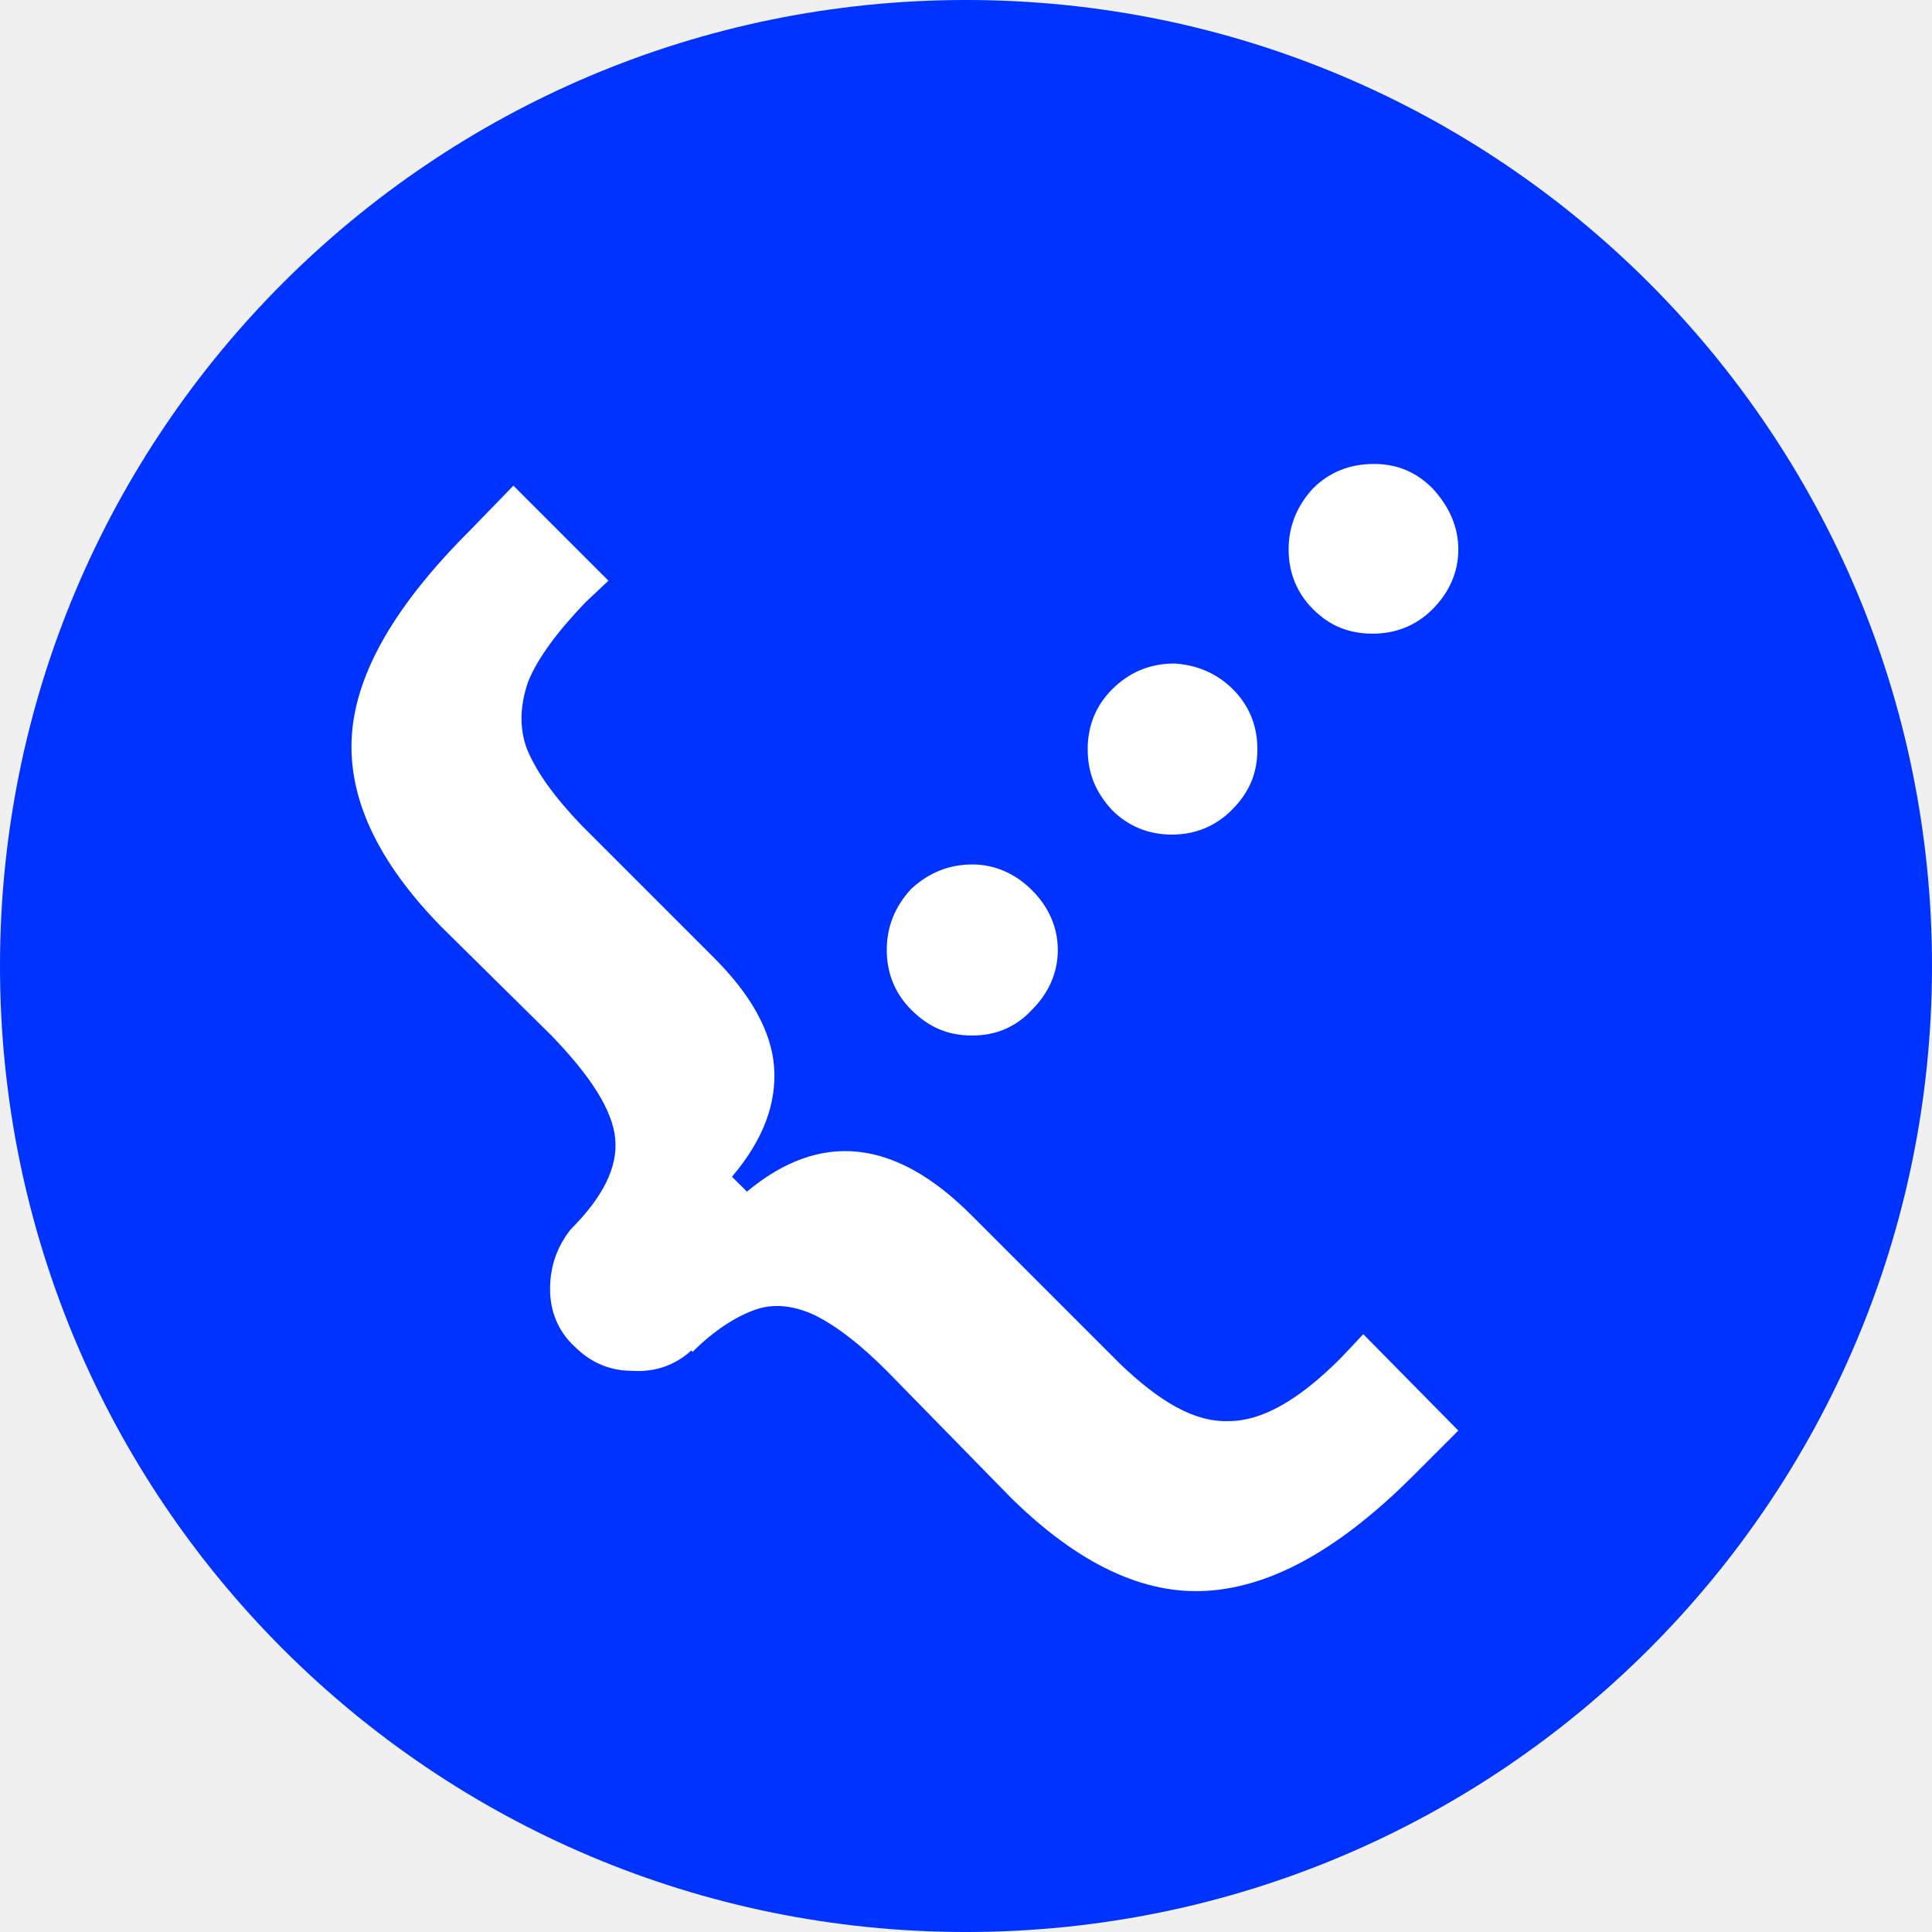
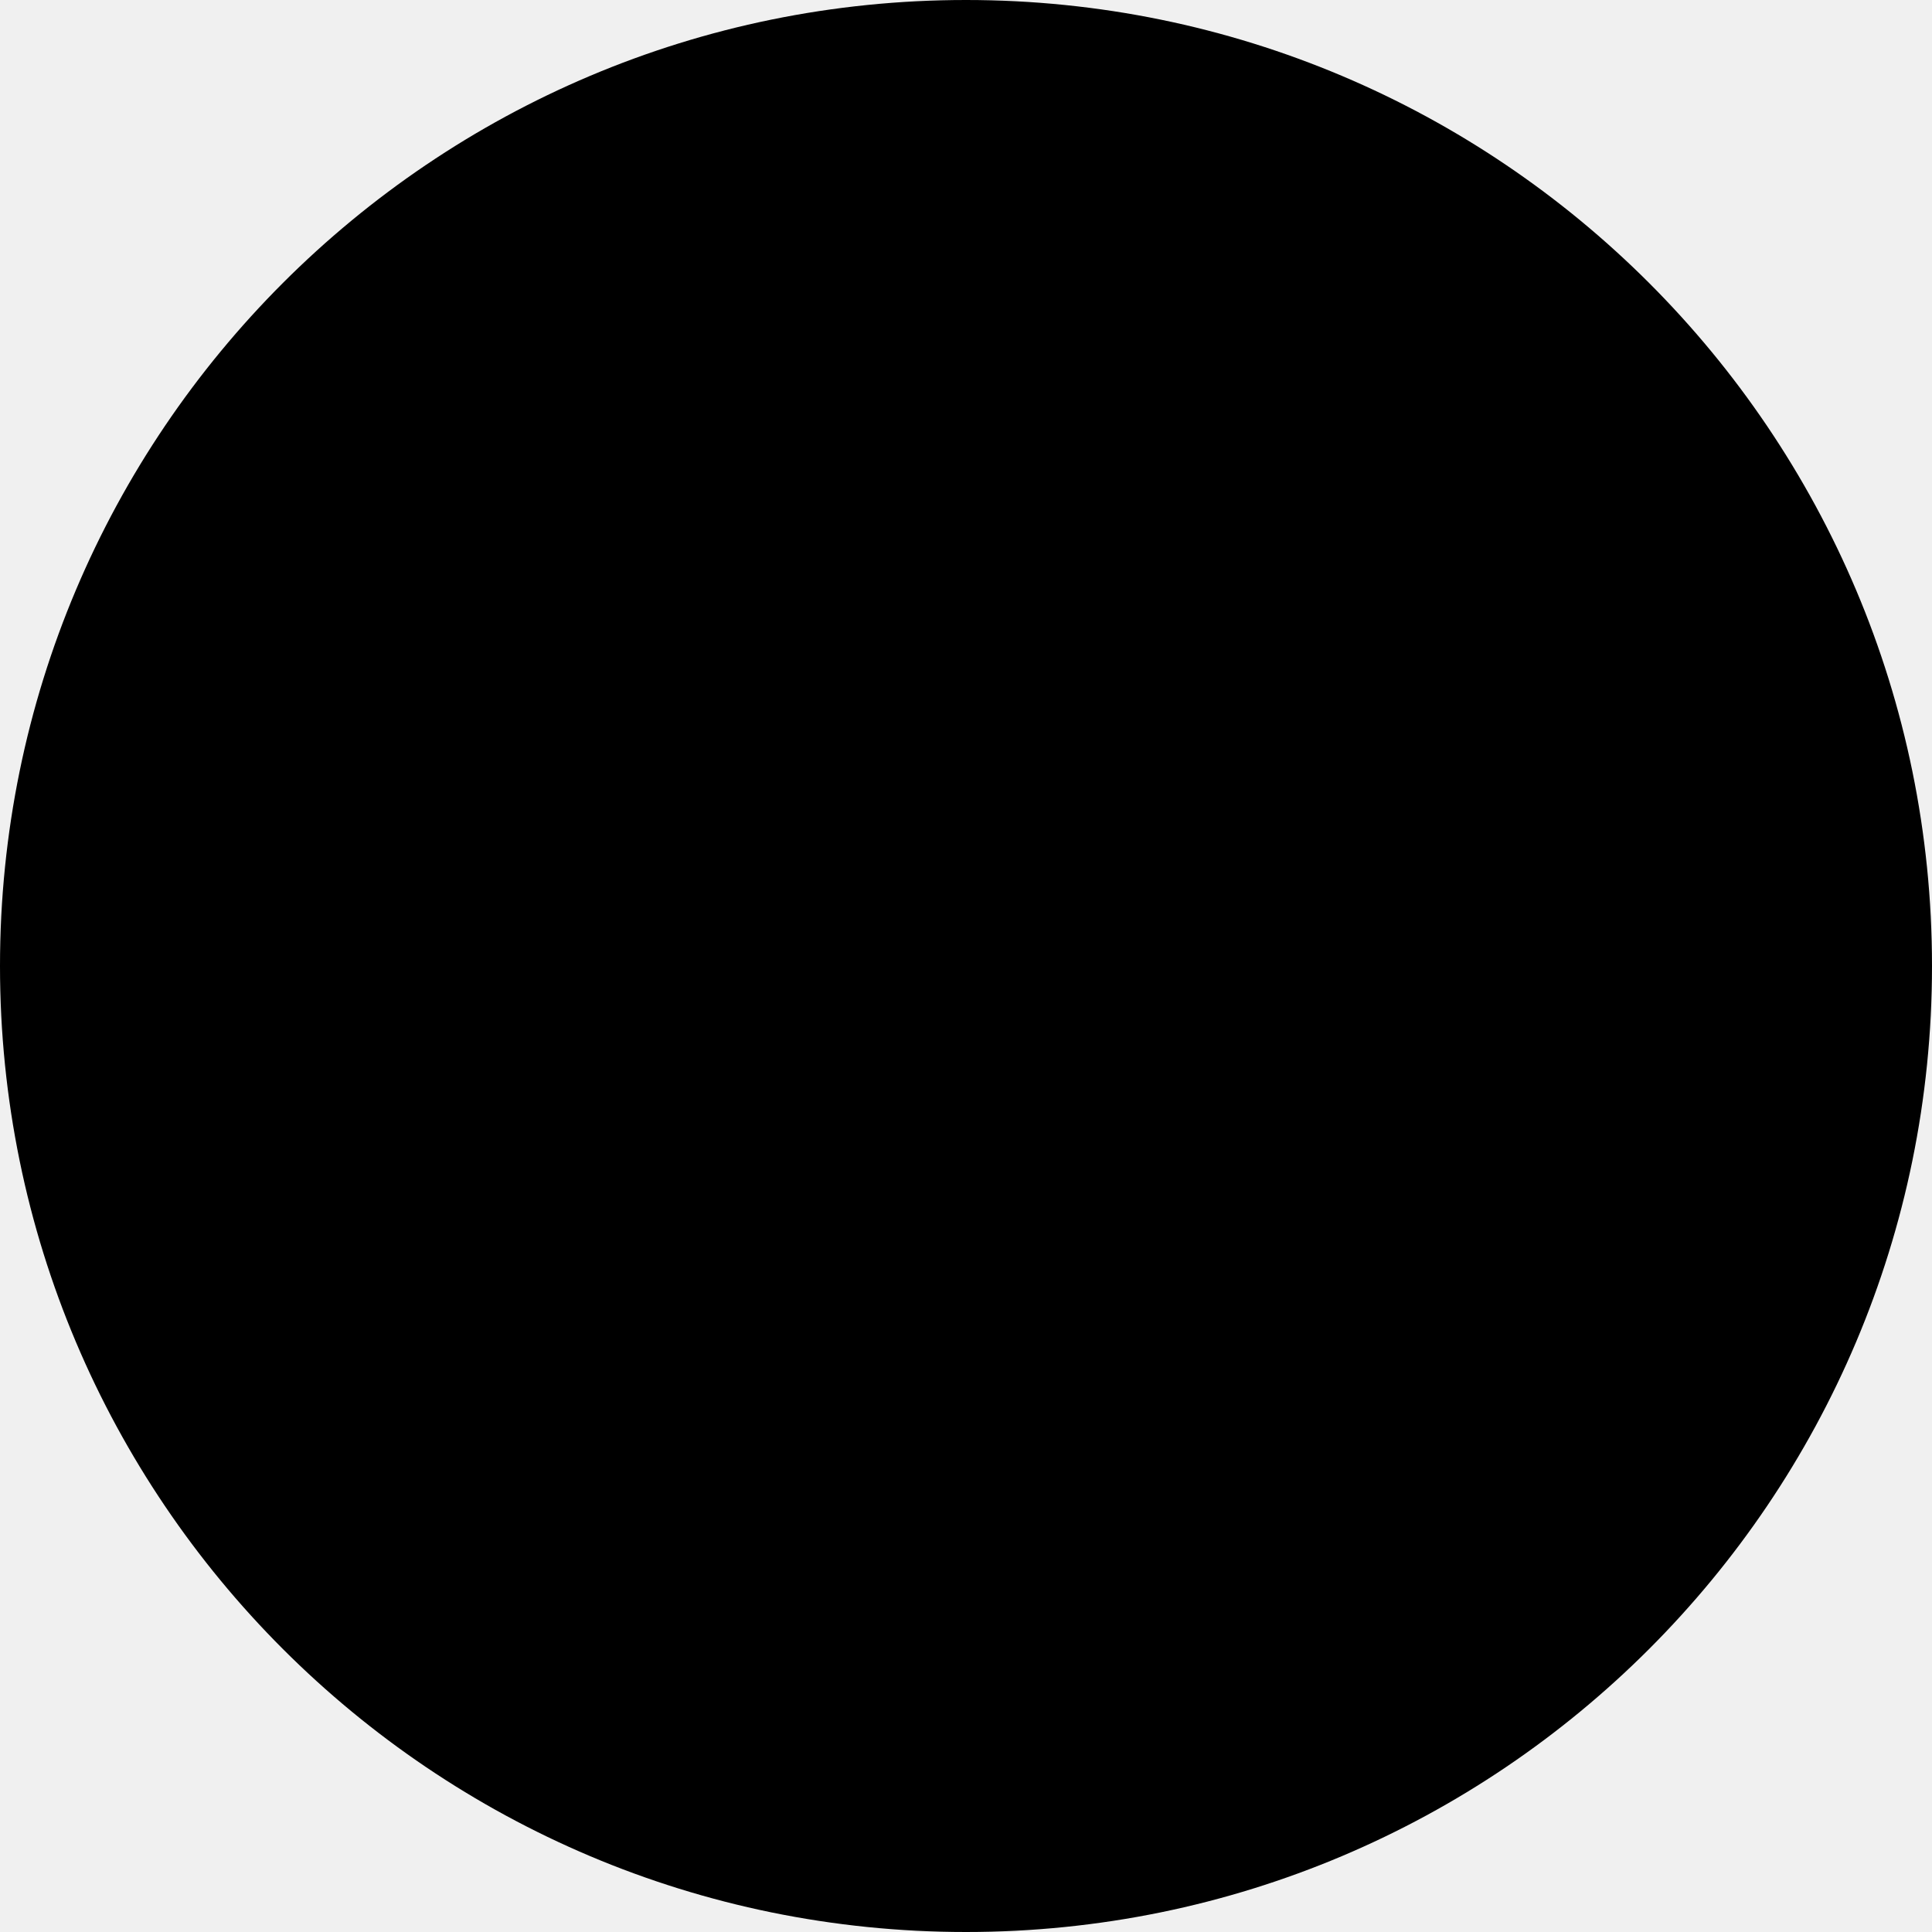
<svg xmlns="http://www.w3.org/2000/svg" width="36px" height="36px" viewBox="0 0 300 300" version="1.1" xml:space="preserve">
  <g>
-     <circle cx="150" cy="150" r="150" fill="hsl(228, 100%, 50%)" />
+     <circle cx="150" cy="150" r="150" class="JSON" />
    <g transform="matrix(210.816,0,0,210.816,37.5578,246.808)">
-       <path d="M0.834,-0.829C0.816,-0.829 0.801,-0.823 0.789,-0.811C0.777,-0.798 0.771,-0.783 0.771,-0.766C0.771,-0.749 0.777,-0.734 0.789,-0.722C0.801,-0.71 0.815,-0.704 0.833,-0.704C0.85,-0.704 0.865,-0.71 0.877,-0.722C0.889,-0.734 0.896,-0.749 0.896,-0.766C0.896,-0.783 0.889,-0.798 0.877,-0.811C0.865,-0.823 0.851,-0.829 0.834,-0.829ZM0.2,-0.813L0.167,-0.779C0.113,-0.725 0.084,-0.675 0.081,-0.629C0.078,-0.583 0.1,-0.536 0.147,-0.488L0.228,-0.408C0.257,-0.378 0.273,-0.353 0.275,-0.332C0.277,-0.311 0.266,-0.289 0.242,-0.265C0.232,-0.252 0.227,-0.238 0.227,-0.221C0.227,-0.205 0.233,-0.19 0.245,-0.179C0.257,-0.167 0.271,-0.161 0.288,-0.161C0.304,-0.16 0.319,-0.165 0.331,-0.176L0.332,-0.175C0.348,-0.191 0.364,-0.201 0.378,-0.206C0.392,-0.211 0.407,-0.209 0.422,-0.202C0.438,-0.194 0.455,-0.181 0.475,-0.161L0.567,-0.067C0.616,-0.019 0.664,0.004 0.711,0.001C0.759,-0.002 0.809,-0.03 0.863,-0.084L0.896,-0.117L0.826,-0.188L0.809,-0.17C0.778,-0.139 0.751,-0.124 0.727,-0.124C0.702,-0.123 0.676,-0.138 0.646,-0.167L0.537,-0.276C0.481,-0.332 0.426,-0.338 0.372,-0.293L0.361,-0.304C0.384,-0.331 0.394,-0.358 0.392,-0.385C0.39,-0.411 0.375,-0.438 0.348,-0.465L0.25,-0.563C0.23,-0.584 0.217,-0.602 0.21,-0.619C0.204,-0.635 0.205,-0.652 0.211,-0.669C0.218,-0.686 0.232,-0.705 0.253,-0.727L0.27,-0.743L0.2,-0.813ZM0.687,-0.682C0.668,-0.682 0.653,-0.675 0.641,-0.663C0.629,-0.651 0.623,-0.636 0.623,-0.619C0.623,-0.601 0.629,-0.587 0.641,-0.574C0.653,-0.562 0.668,-0.556 0.685,-0.556C0.702,-0.556 0.717,-0.562 0.729,-0.574C0.742,-0.587 0.748,-0.601 0.748,-0.619C0.748,-0.636 0.742,-0.651 0.73,-0.663C0.718,-0.675 0.703,-0.681 0.687,-0.682ZM0.538,-0.534C0.521,-0.534 0.506,-0.528 0.493,-0.516C0.481,-0.503 0.475,-0.488 0.475,-0.471C0.475,-0.454 0.481,-0.439 0.493,-0.427C0.506,-0.414 0.52,-0.408 0.538,-0.408C0.555,-0.408 0.57,-0.414 0.582,-0.427C0.594,-0.439 0.601,-0.454 0.601,-0.471C0.601,-0.488 0.594,-0.503 0.582,-0.515C0.57,-0.527 0.555,-0.534 0.538,-0.534Z" fill="#fff" />
+       <path d="M0.834,-0.829C0.816,-0.829 0.801,-0.823 0.789,-0.811C0.777,-0.798 0.771,-0.783 0.771,-0.766C0.771,-0.749 0.777,-0.734 0.789,-0.722C0.801,-0.71 0.815,-0.704 0.833,-0.704C0.85,-0.704 0.865,-0.71 0.877,-0.722C0.889,-0.734 0.896,-0.749 0.896,-0.766C0.896,-0.783 0.889,-0.798 0.877,-0.811C0.865,-0.823 0.851,-0.829 0.834,-0.829ZM0.2,-0.813L0.167,-0.779C0.113,-0.725 0.084,-0.675 0.081,-0.629C0.078,-0.583 0.1,-0.536 0.147,-0.488L0.228,-0.408C0.257,-0.378 0.273,-0.353 0.275,-0.332C0.277,-0.311 0.266,-0.289 0.242,-0.265C0.232,-0.252 0.227,-0.238 0.227,-0.221C0.227,-0.205 0.233,-0.19 0.245,-0.179C0.257,-0.167 0.271,-0.161 0.288,-0.161C0.304,-0.16 0.319,-0.165 0.331,-0.176L0.332,-0.175C0.348,-0.191 0.364,-0.201 0.378,-0.206C0.392,-0.211 0.407,-0.209 0.422,-0.202C0.438,-0.194 0.455,-0.181 0.475,-0.161L0.567,-0.067C0.616,-0.019 0.664,0.004 0.711,0.001C0.759,-0.002 0.809,-0.03 0.863,-0.084L0.896,-0.117L0.826,-0.188L0.809,-0.17C0.778,-0.139 0.751,-0.124 0.727,-0.124C0.702,-0.123 0.676,-0.138 0.646,-0.167L0.537,-0.276C0.481,-0.332 0.426,-0.338 0.372,-0.293L0.361,-0.304C0.384,-0.331 0.394,-0.358 0.392,-0.385C0.39,-0.411 0.375,-0.438 0.348,-0.465L0.25,-0.563C0.23,-0.584 0.217,-0.602 0.21,-0.619C0.204,-0.635 0.205,-0.652 0.211,-0.669C0.218,-0.686 0.232,-0.705 0.253,-0.727L0.27,-0.743L0.2,-0.813ZM0.687,-0.682C0.668,-0.682 0.653,-0.675 0.641,-0.663C0.629,-0.651 0.623,-0.636 0.623,-0.619C0.623,-0.601 0.629,-0.587 0.641,-0.574C0.653,-0.562 0.668,-0.556 0.685,-0.556C0.702,-0.556 0.717,-0.562 0.729,-0.574C0.742,-0.587 0.748,-0.601 0.748,-0.619C0.748,-0.636 0.742,-0.651 0.73,-0.663C0.718,-0.675 0.703,-0.681 0.687,-0.682ZM0.538,-0.534C0.521,-0.534 0.506,-0.528 0.493,-0.516C0.481,-0.503 0.475,-0.488 0.475,-0.471C0.475,-0.454 0.481,-0.439 0.493,-0.427C0.506,-0.414 0.52,-0.408 0.538,-0.408C0.555,-0.408 0.57,-0.414 0.582,-0.427C0.594,-0.439 0.601,-0.454 0.601,-0.471C0.601,-0.488 0.594,-0.503 0.582,-0.515C0.57,-0.527 0.555,-0.534 0.538,-0.534Z" class="JSON" />
    </g>
  </g>
</svg>
